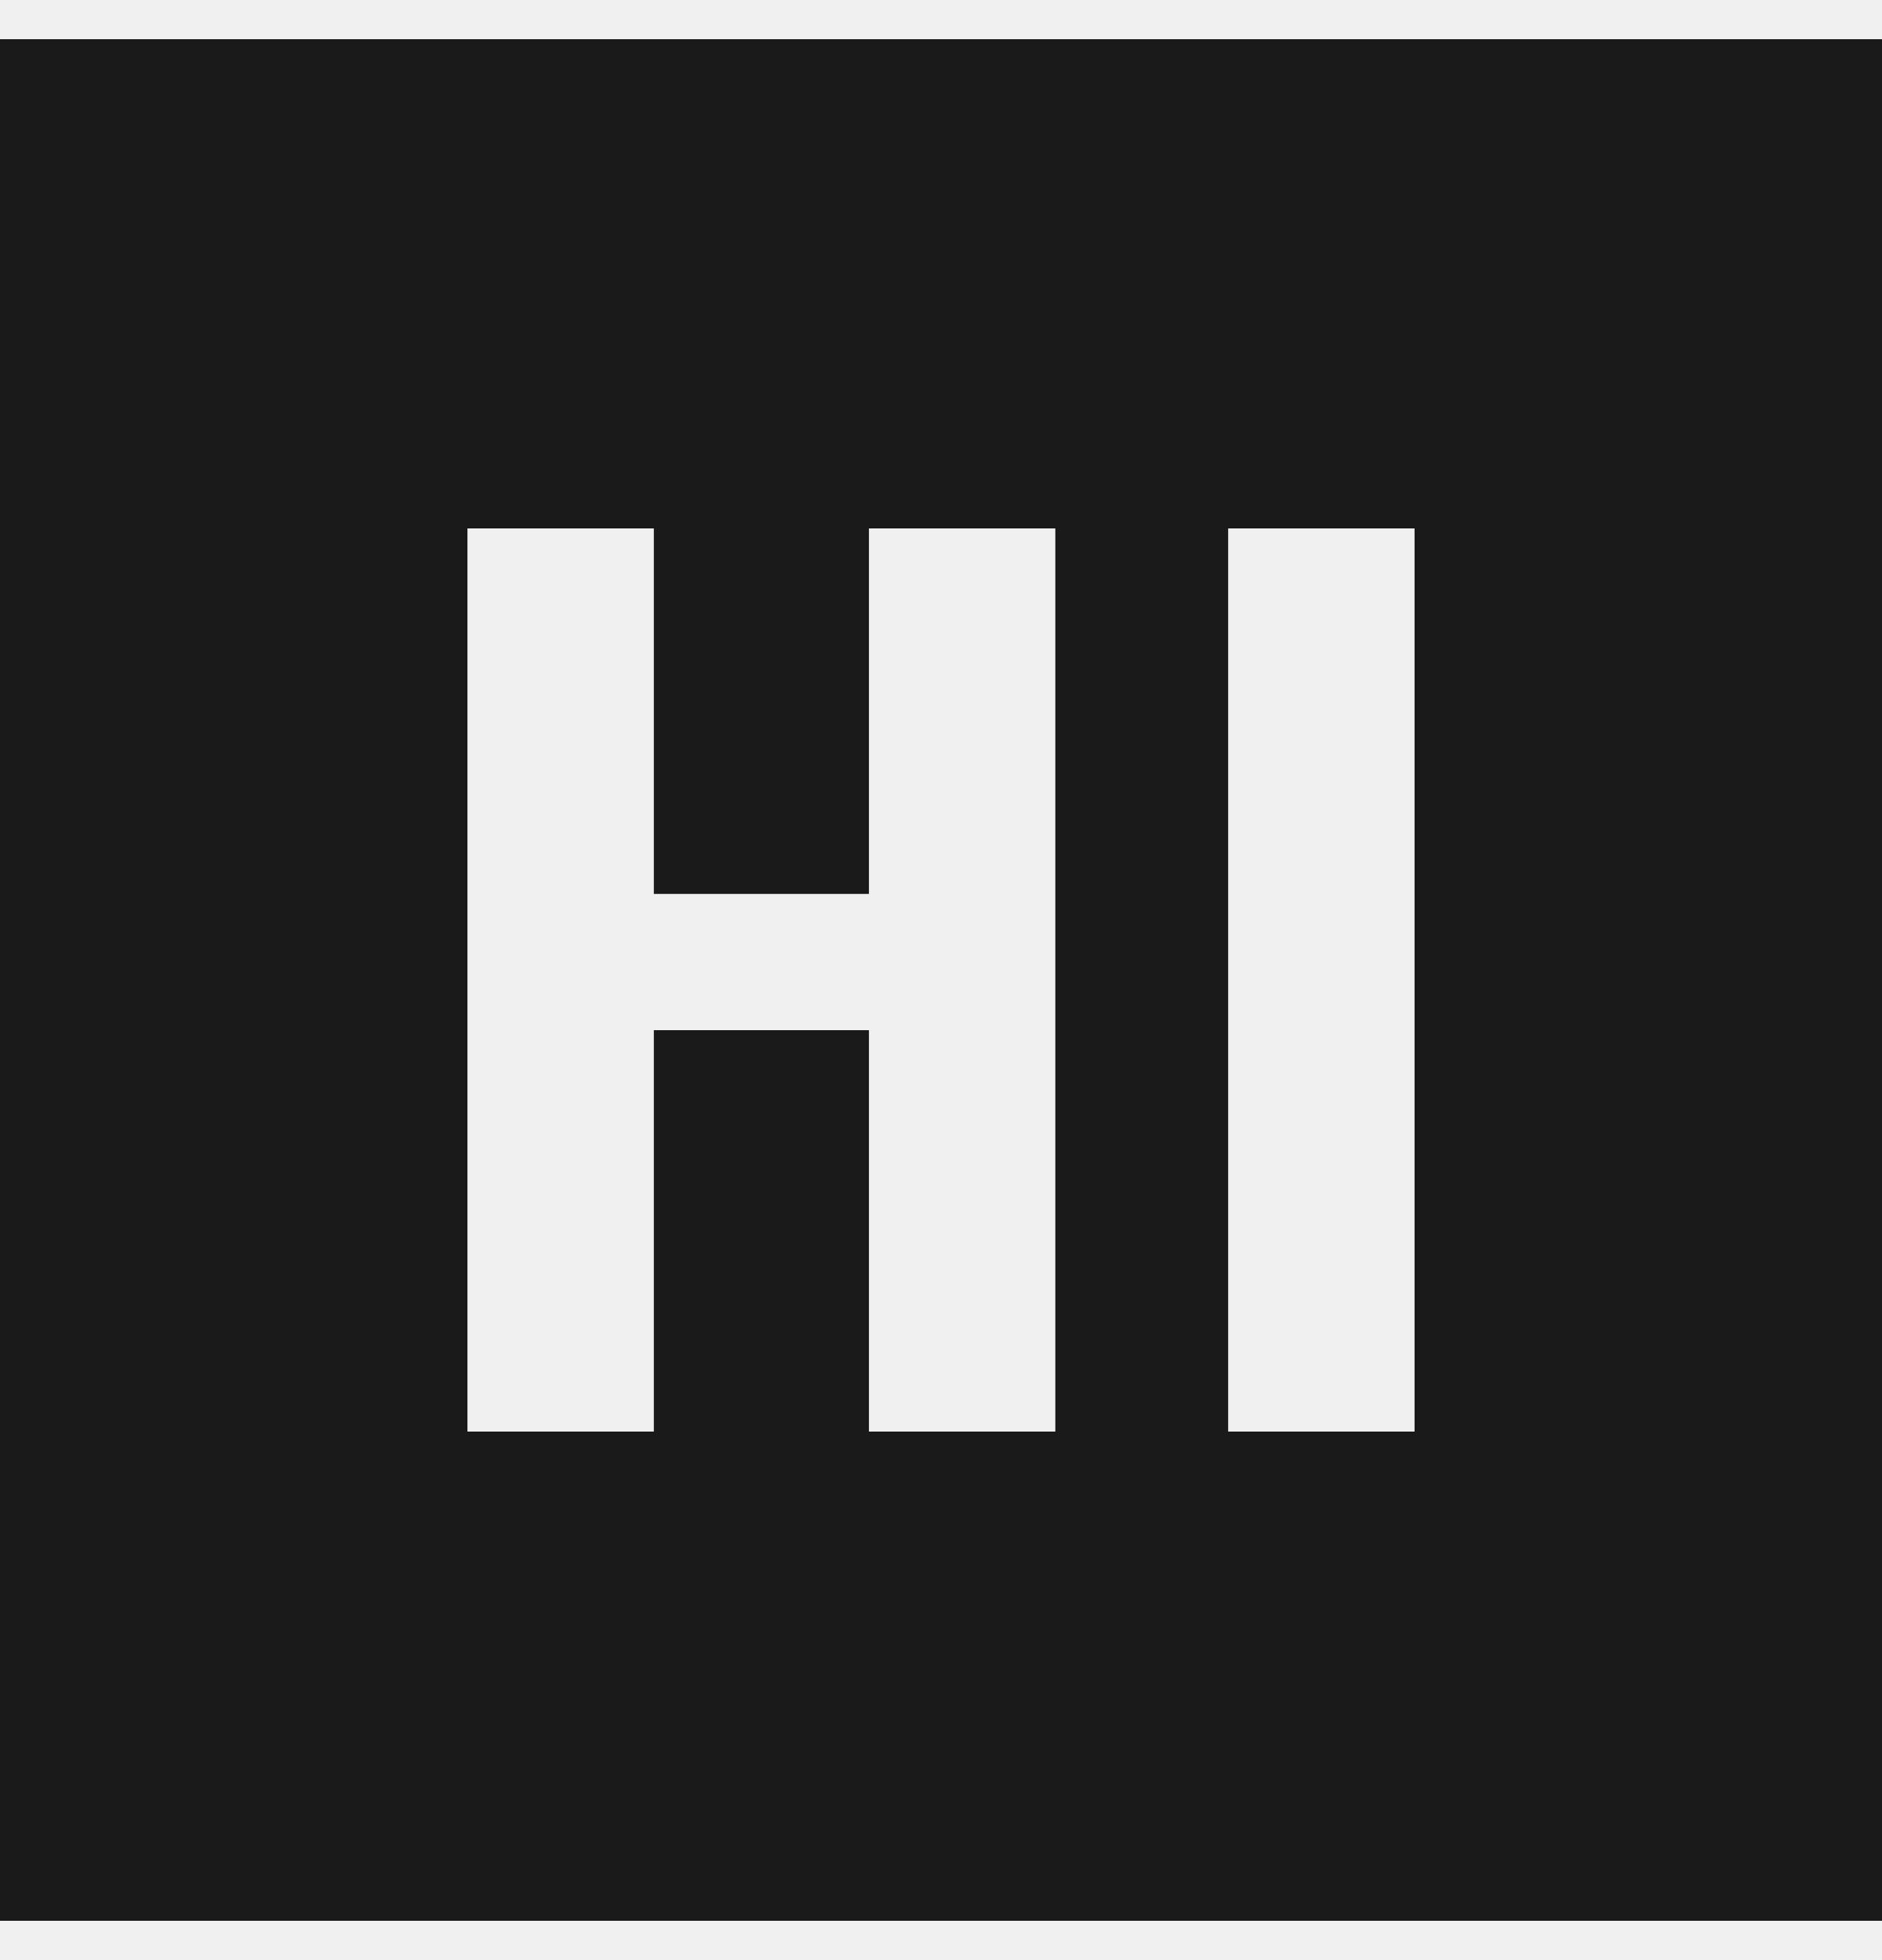
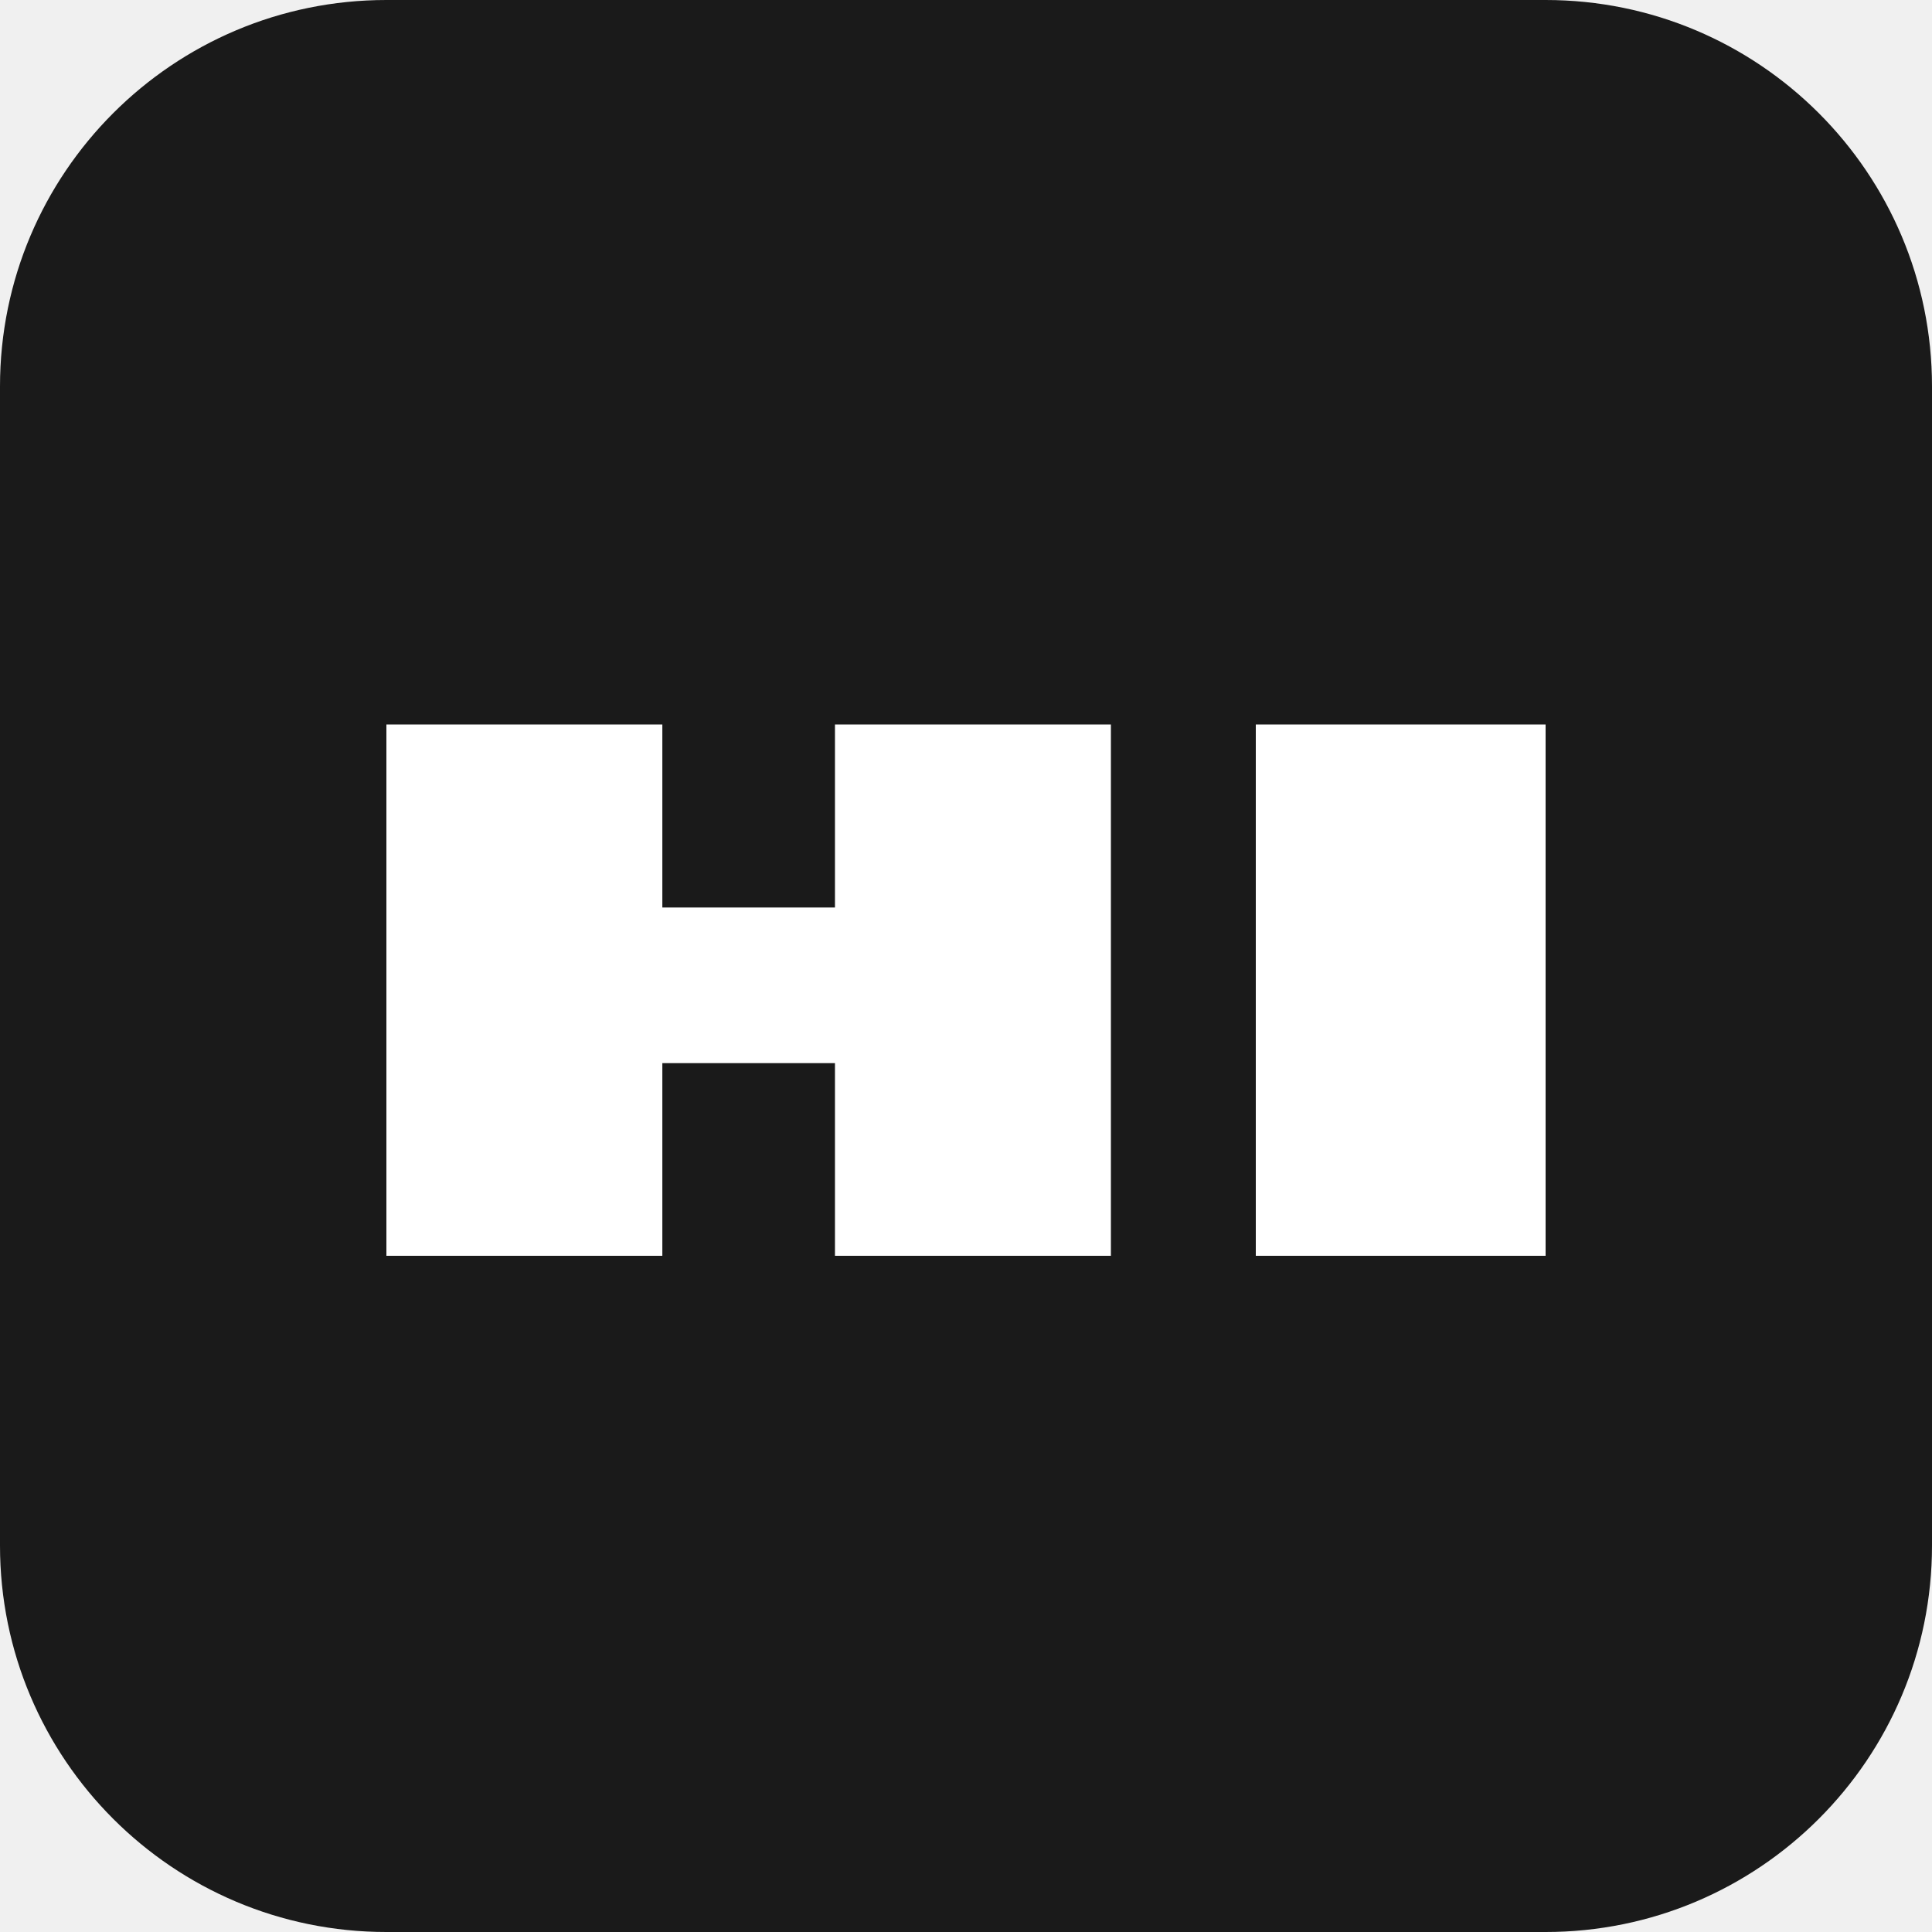
- <svg xmlns="http://www.w3.org/2000/svg" width="24" height="25" viewBox="0 0 24 25" fill="none">
-   <g clip-path="url(#clip0_42_194)">
-     <path fill-rule="evenodd" clip-rule="evenodd" d="M15.662 18.26H18.039V6.74H15.662V18.26ZM13.458 18.26H11.081V13.14H8.338V18.26H5.961V6.74H8.338V11.402H11.081V6.74H13.458V18.26ZM0 24.5H24V0.5H0V24.5Z" fill="#1A1A1A" />
-   </g>
-   <defs>
-     <clipPath id="clip0_42_194">
-       <rect width="24" height="24" fill="white" transform="translate(0 0.5)" />
-     </clipPath>
-   </defs>
+ <svg xmlns="http://www.w3.org/2000/svg" width="40" height="40" viewBox="0 0 40 40" fill="none">
+   <rect width="40" height="40" rx="8" fill="#1A1A1A" />
+   <path fill-rule="evenodd" clip-rule="evenodd" d="M13.713 15H8V26H13.713V22.011H17.287V26H23V15H17.287V18.789H13.713V15ZM32 15H26V26H32V15Z" fill="white" />
</svg>
